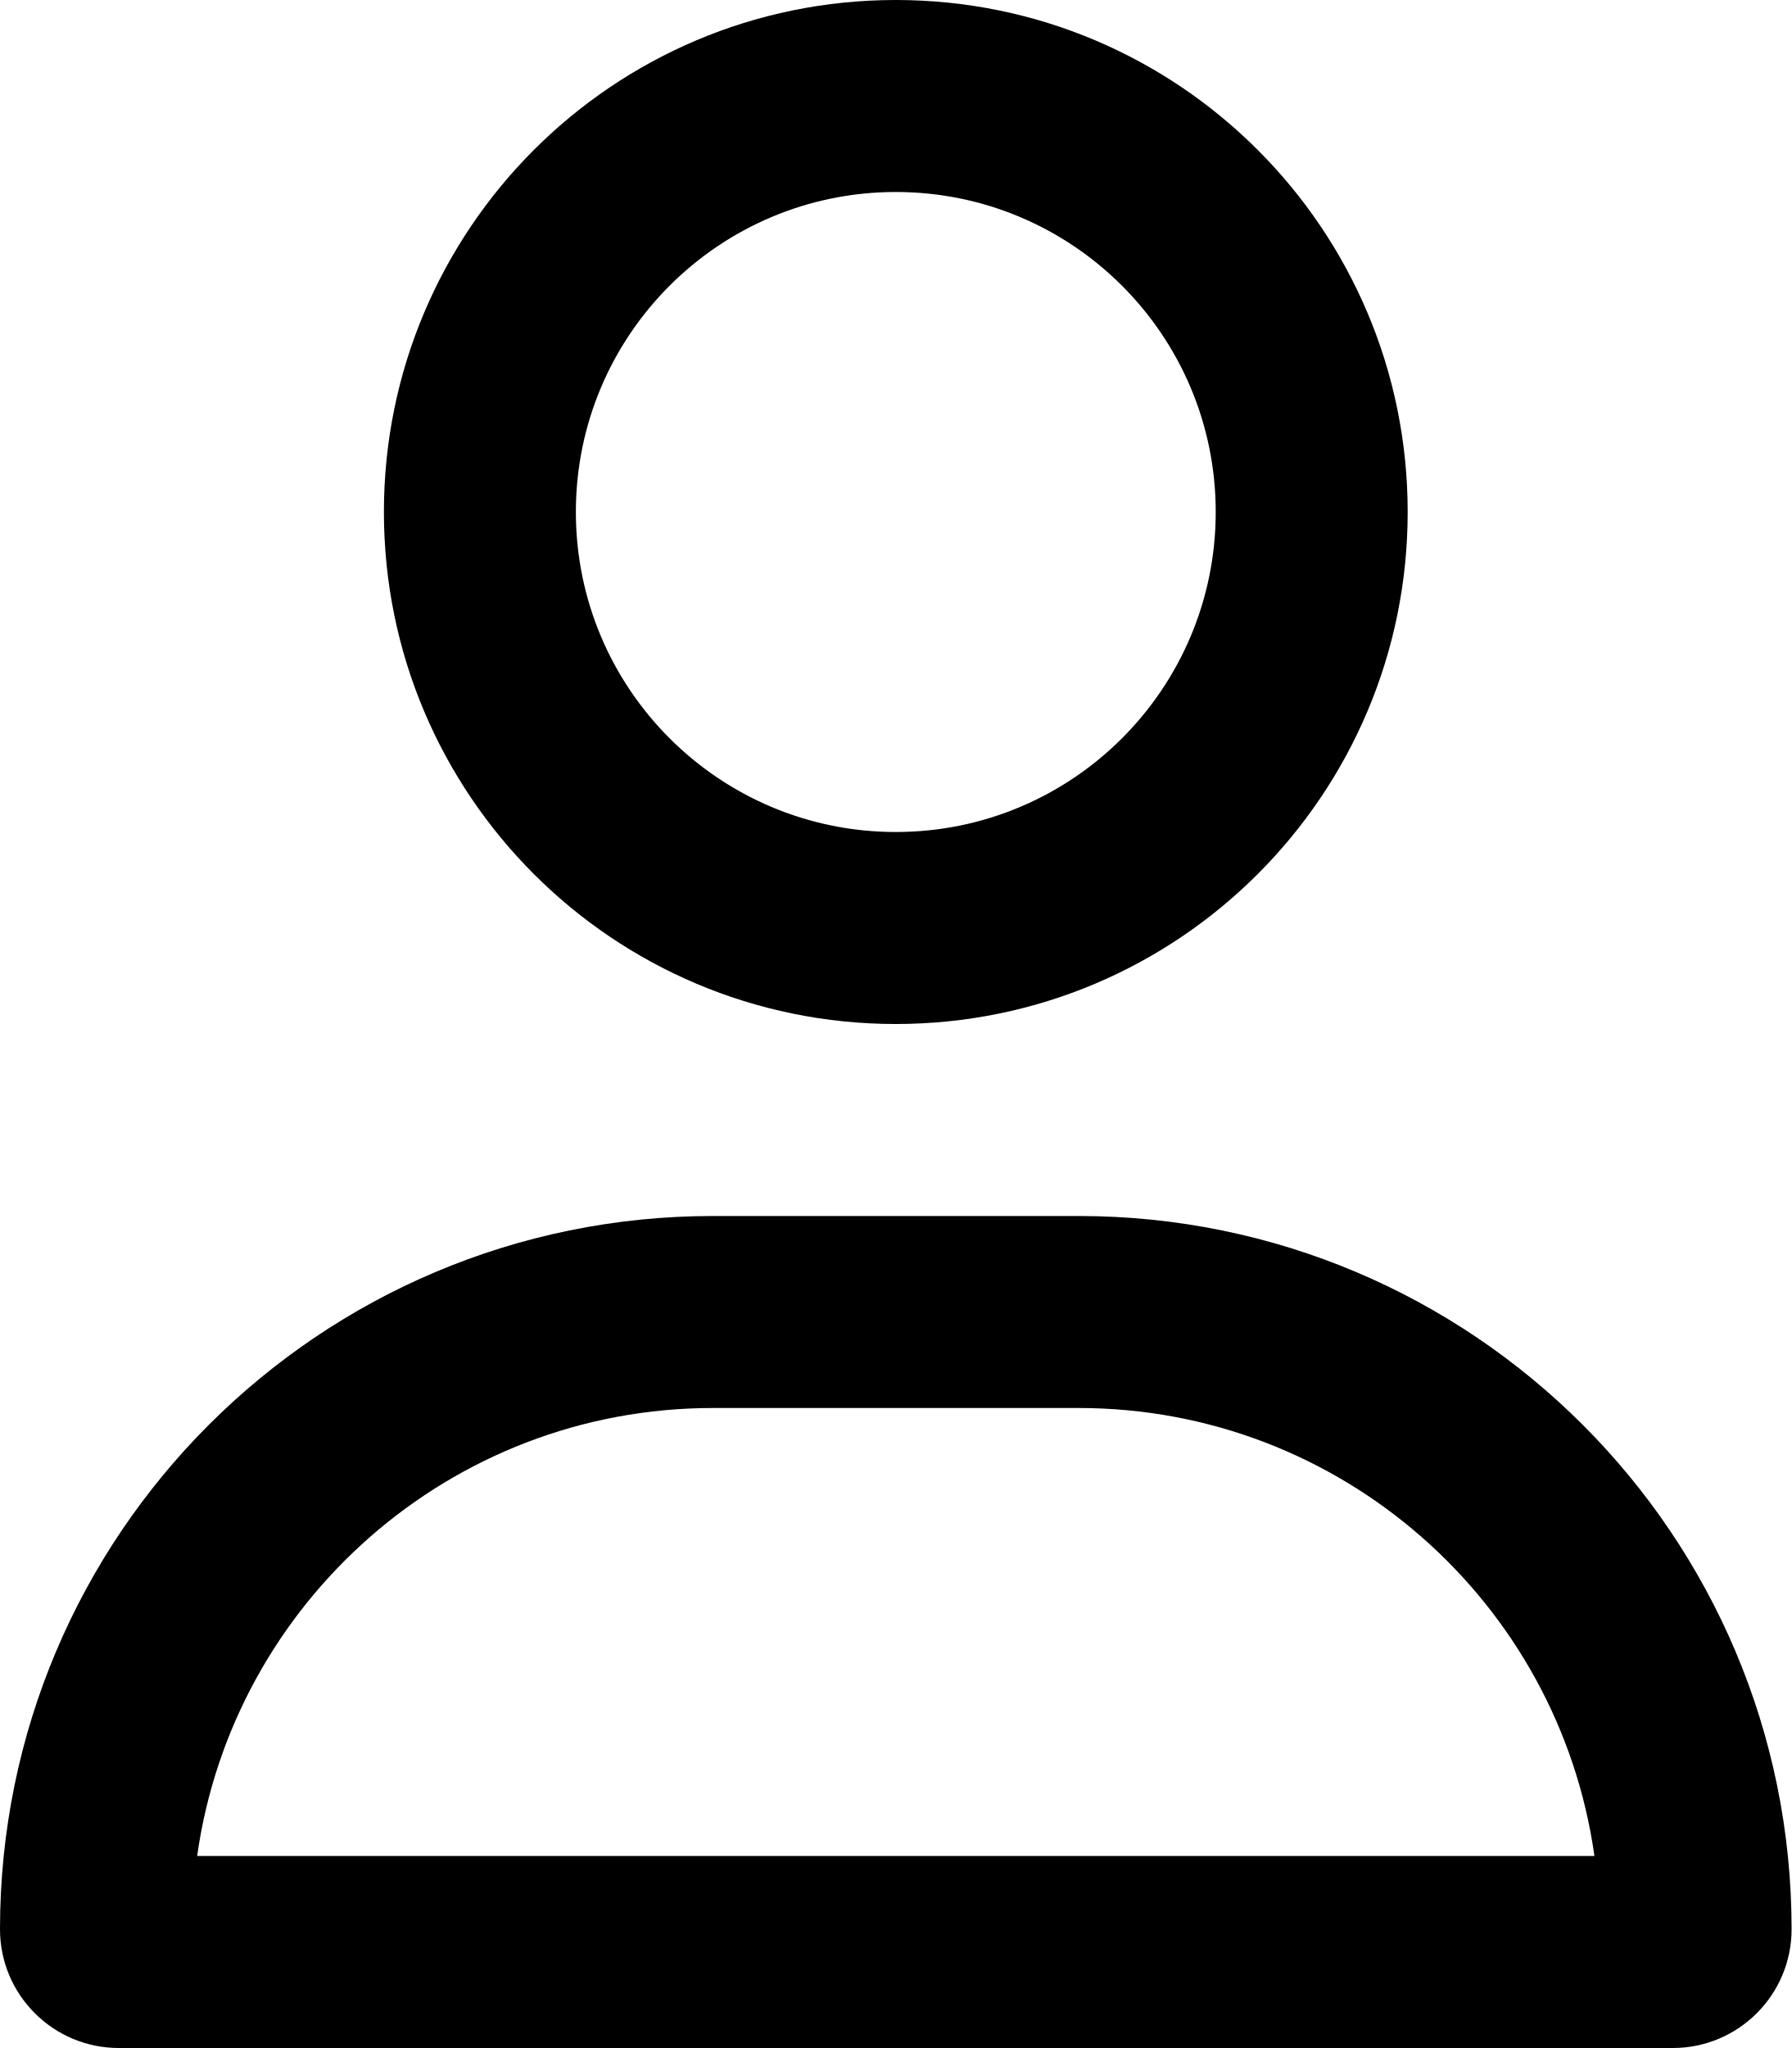
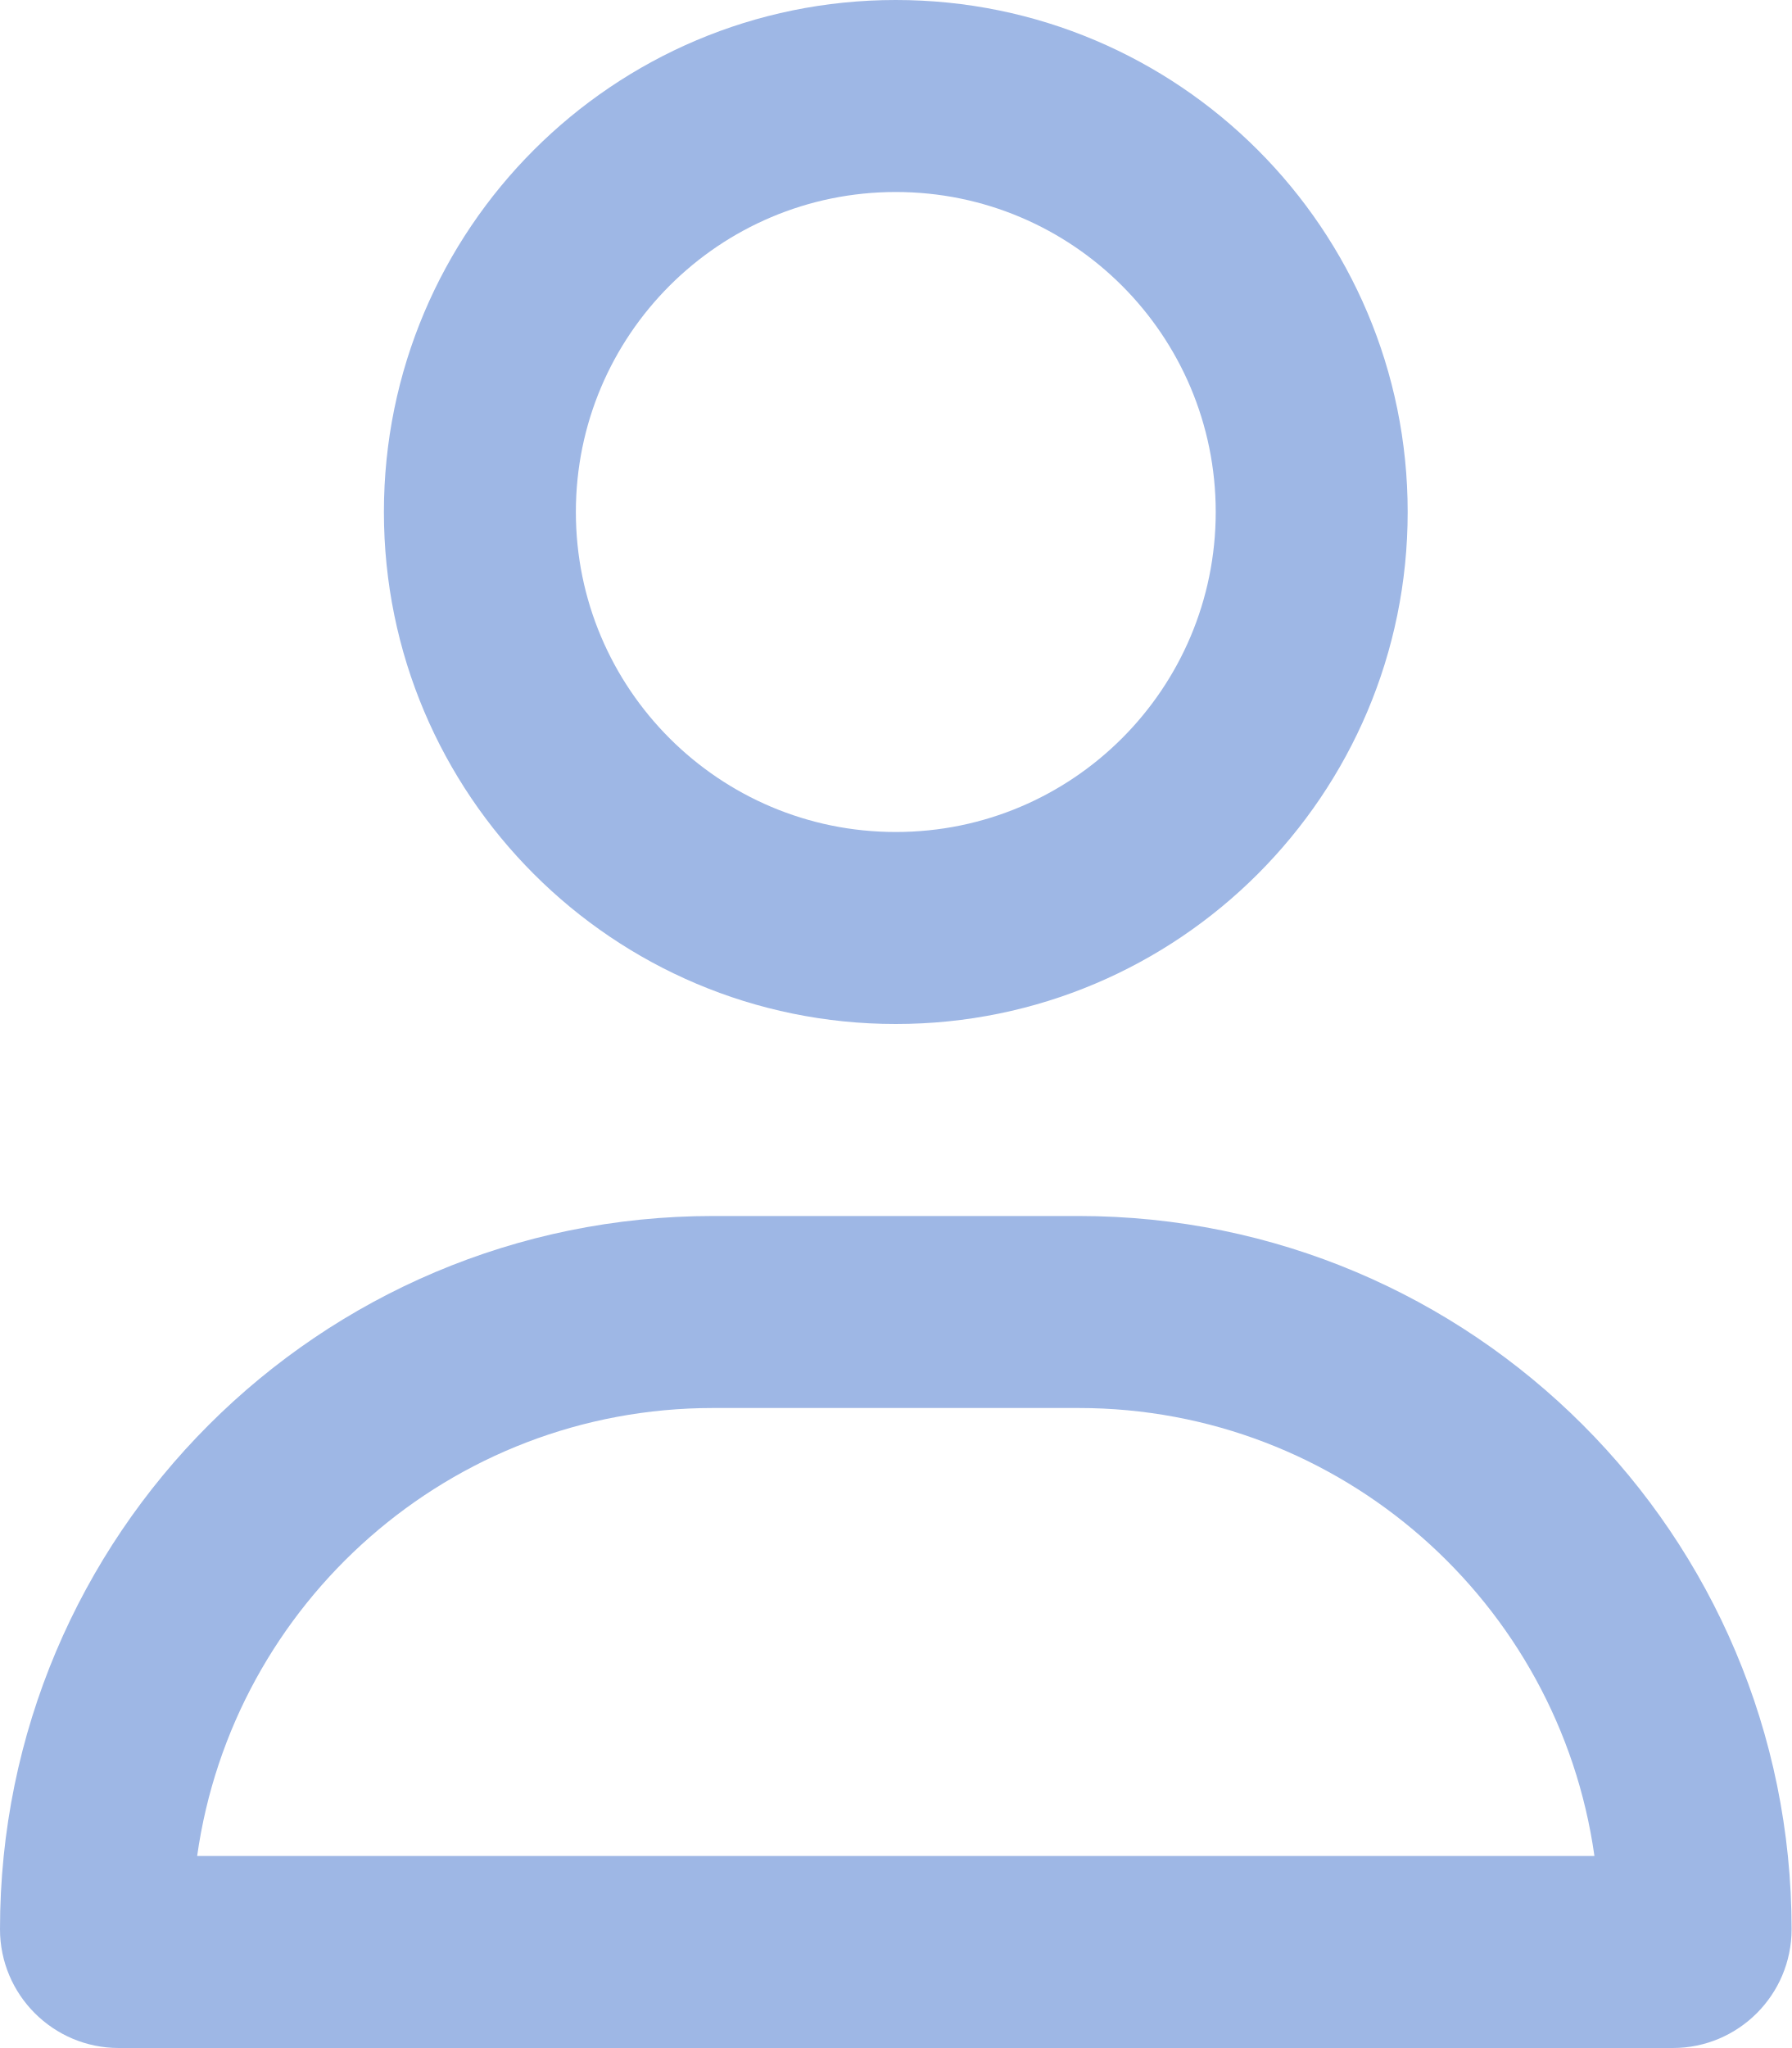
<svg xmlns="http://www.w3.org/2000/svg" viewBox="0 0 448 512">
-   <path d="M304 128a80 80 0 1 0 -160 0 80 80 0 1 0 160 0zM96 128a128 128 0 1 1 256 0A128 128 0 1 1 96 128zM49.3 464H398.7c-8.9-63.3-63.3-112-129-112H178.3c-65.7 0-120.1 48.7-129 112zM0 482.3C0 383.8 79.8 304 178.3 304h91.4C368.2 304 448 383.8 448 482.3c0 16.4-13.3 29.7-29.7 29.7H29.7C13.3 512 0 498.7 0 482.3z" />
+   <path d="M304 128a80 80 0 1 0 -160 0 80 80 0 1 0 160 0zM96 128a128 128 0 1 1 256 0A128 128 0 1 1 96 128zM49.3 464H398.7c-8.9-63.3-63.3-112-129-112H178.3c-65.7 0-120.1 48.7-129 112zM0 482.3C0 383.8 79.8 304 178.3 304h91.4C368.2 304 448 383.8 448 482.3c0 16.4-13.3 29.7-29.7 29.7H29.7C13.3 512 0 498.7 0 482.3z" fill="#9EB7E5" />
</svg>
